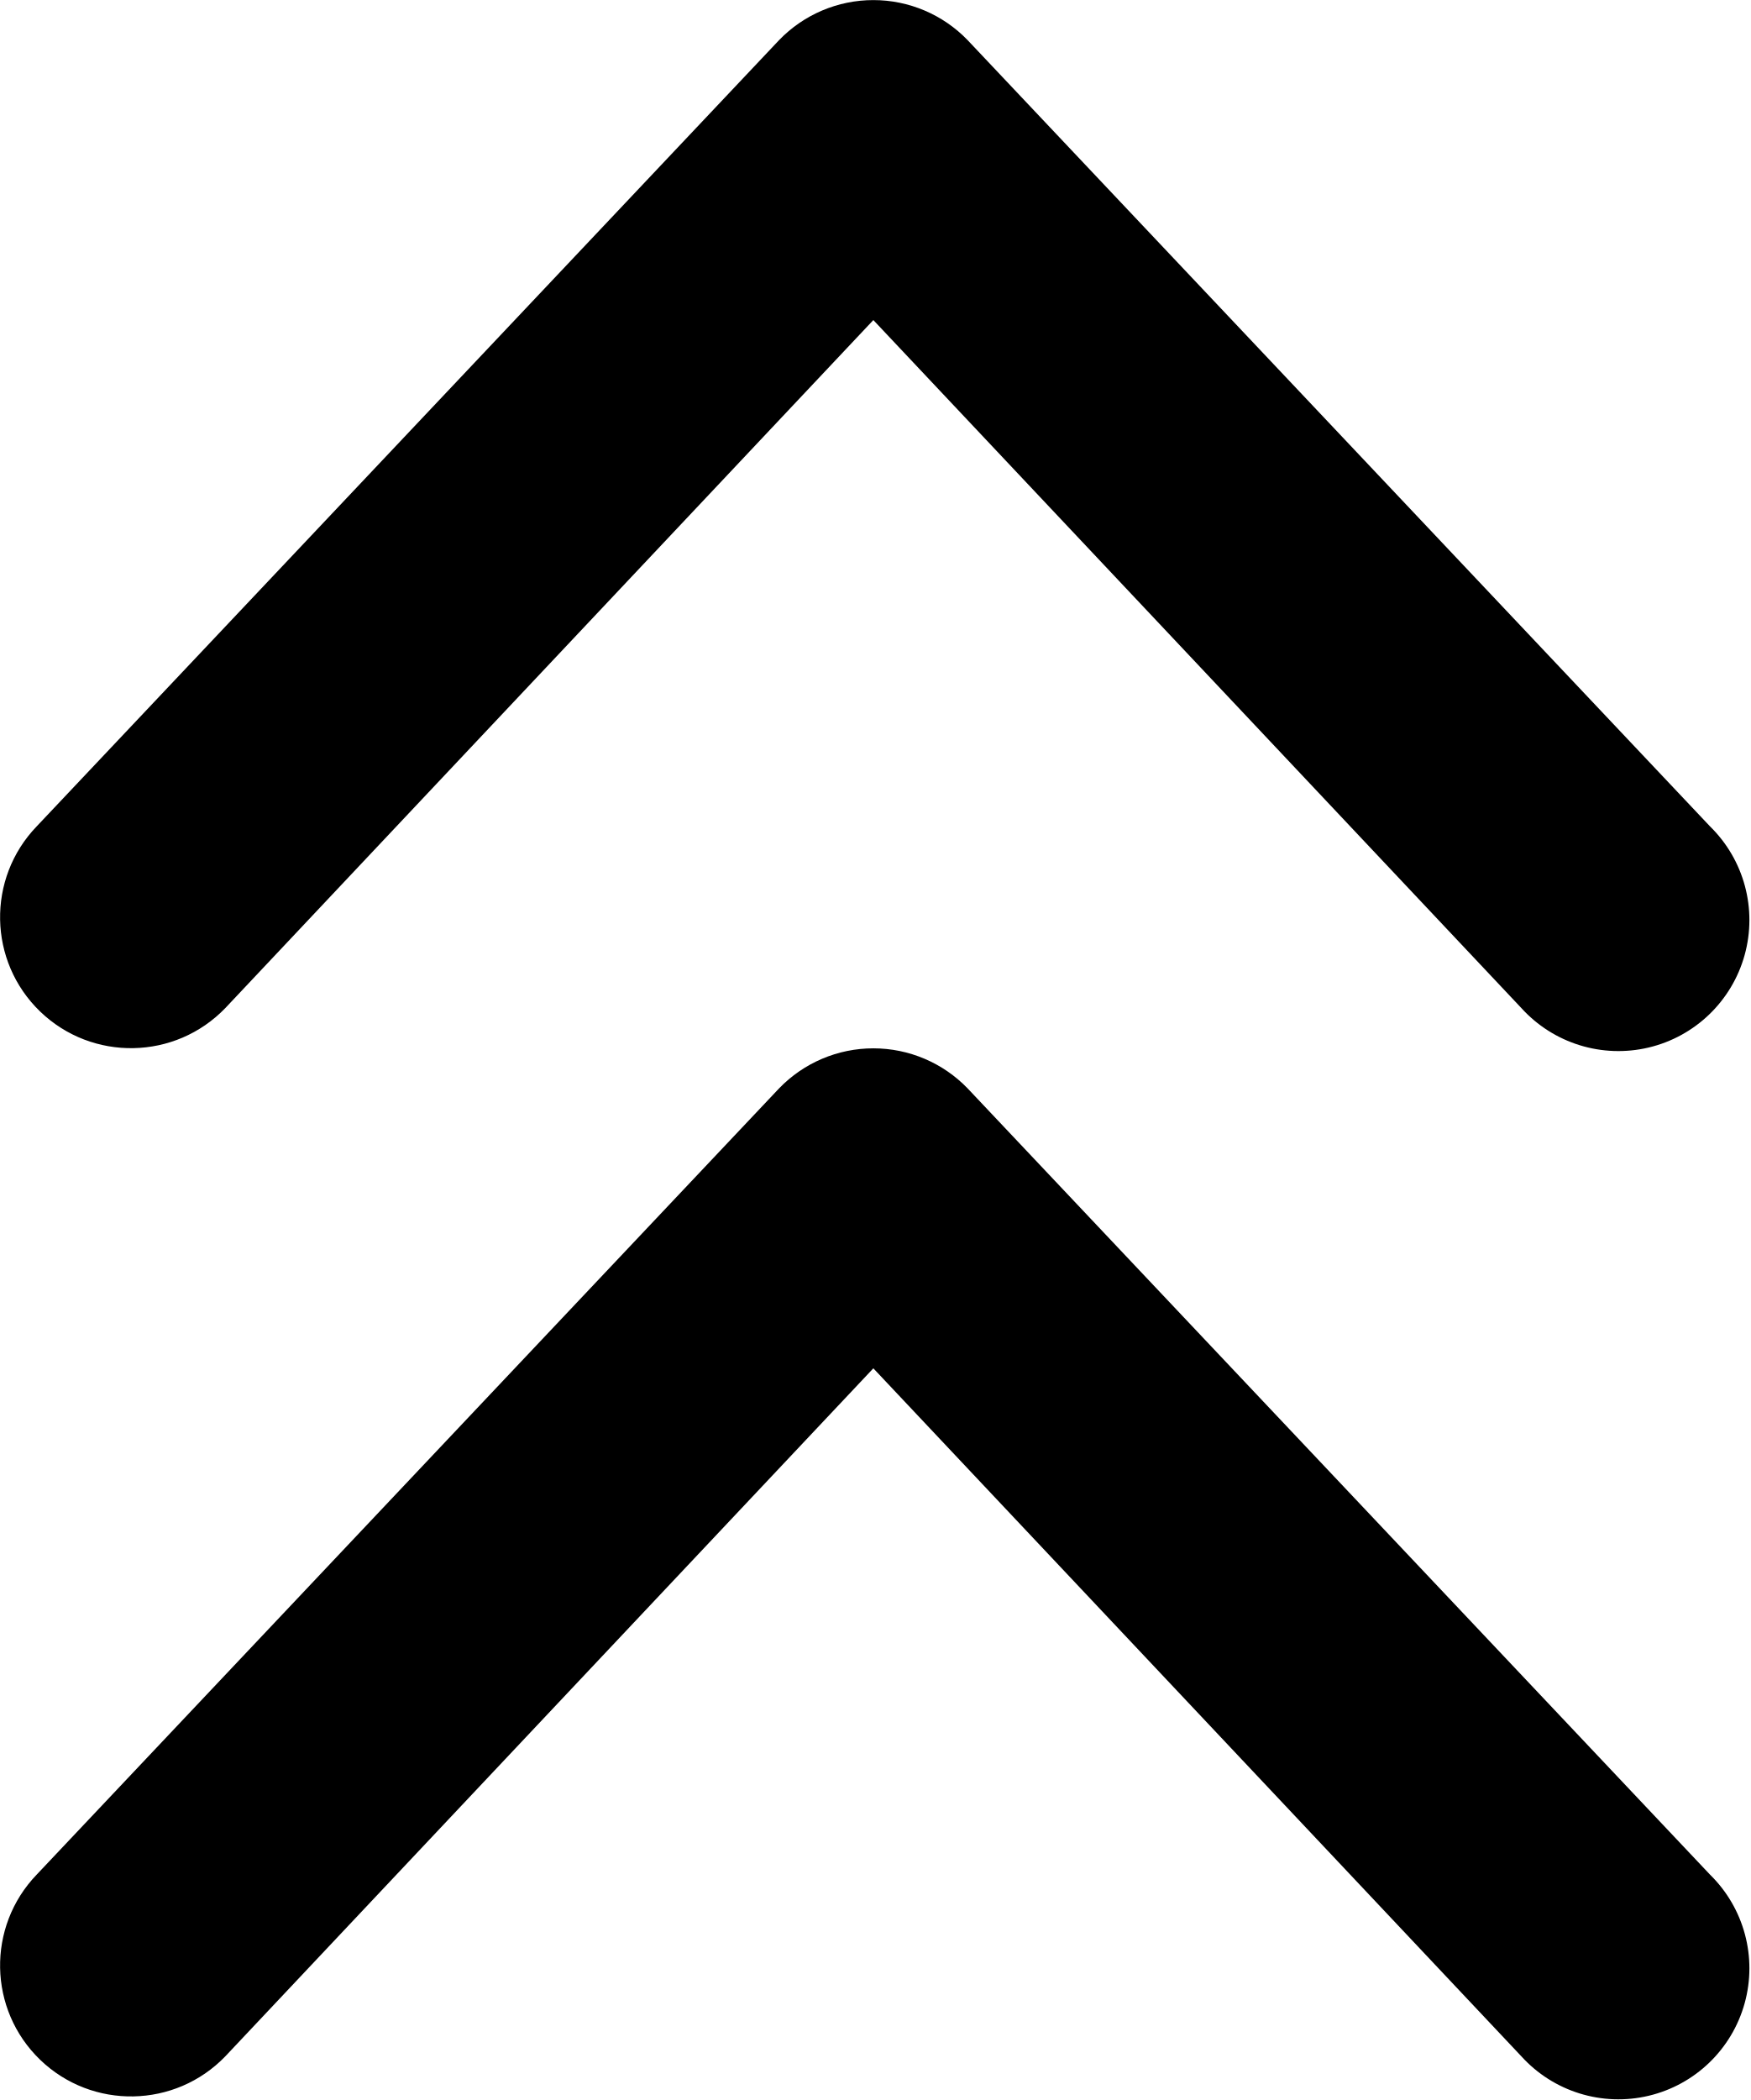
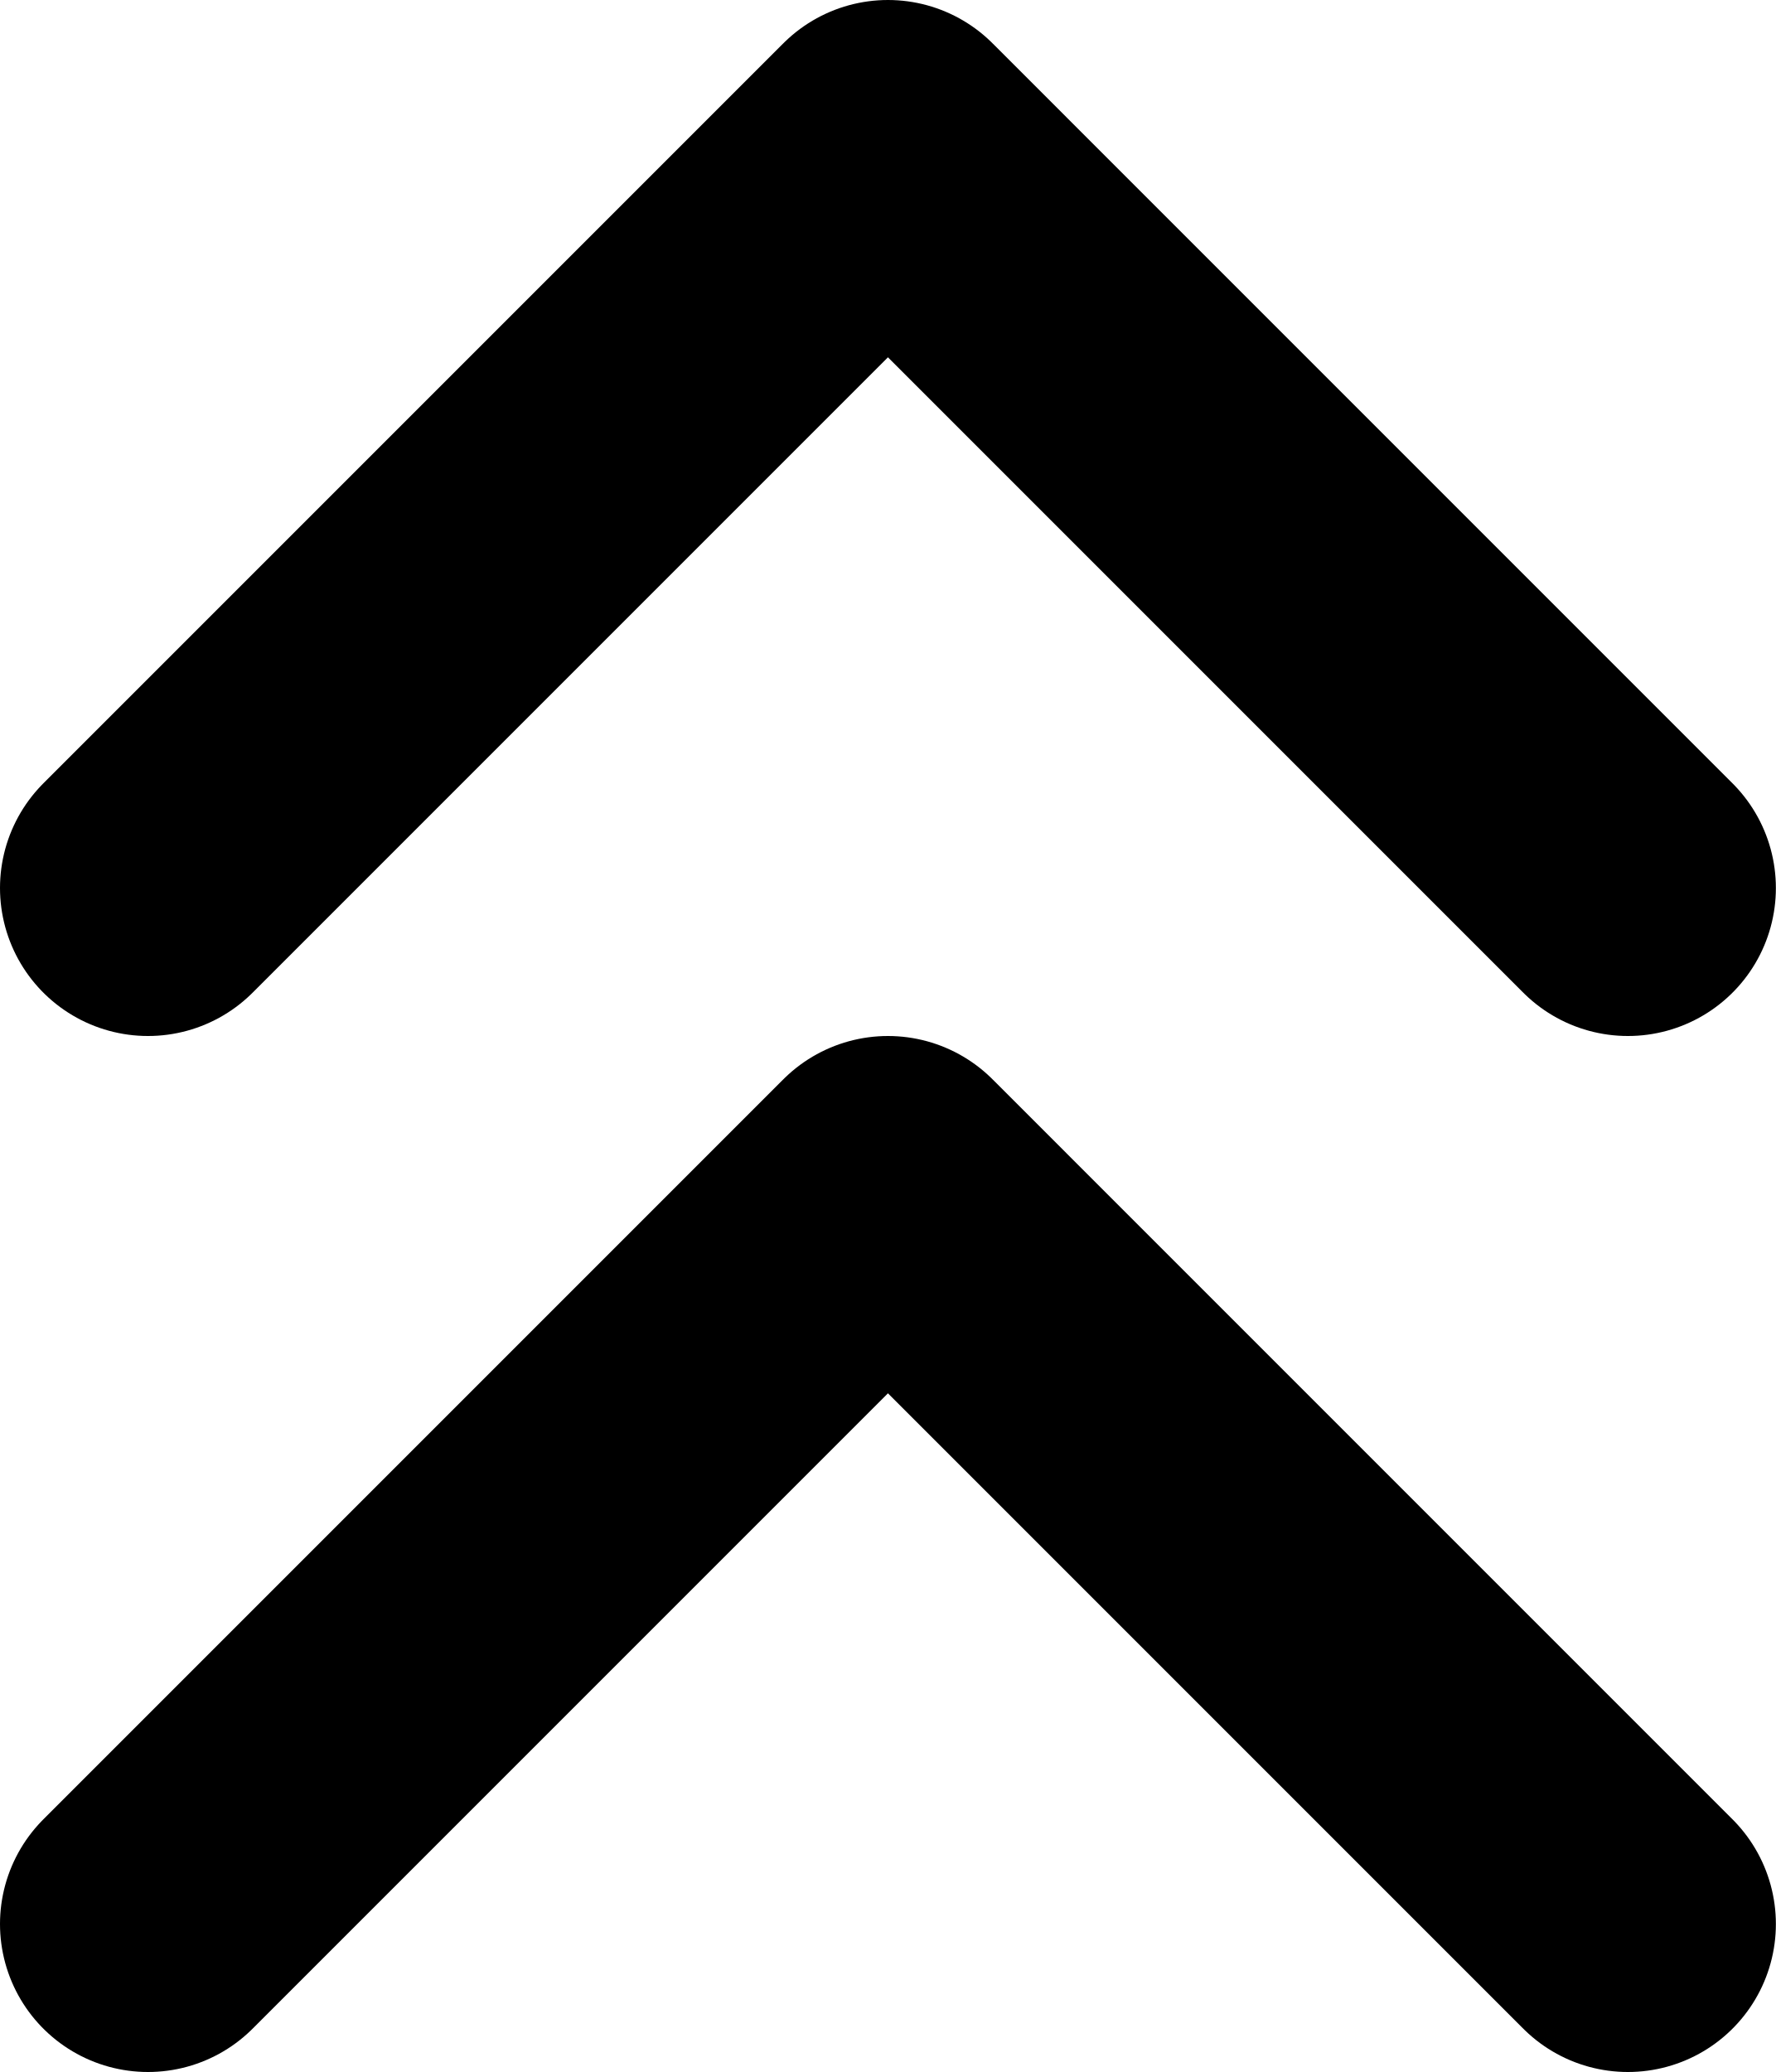
- <svg xmlns="http://www.w3.org/2000/svg" fill="none" viewBox="3 2 10.02 12.02">
-   <path fill="currentColor" fill-rule="evenodd" d="M3.23 13.79a.75.75 0 0 1-.02-1.06l4.25-4.5a.75.75 0 0 1 1.08 0l4.25 4.5a.75.75 0 1 1-1.08 1.04L8 9.832 4.29 13.77a.75.75 0 0 1-1.06.02m0-6a.75.75 0 0 1-.02-1.06l4.25-4.5a.75.75 0 0 1 1.08 0l4.25 4.5a.75.75 0 1 1-1.08 1.04L8 3.832 4.29 7.77a.75.75 0 0 1-1.06.02" clip-rule="evenodd" />
+ <svg xmlns="http://www.w3.org/2000/svg" fill="none" stroke="currentColor" stroke-linecap="round" stroke-linejoin="round" stroke-width="2" class="lucide-chevrons-up" viewBox="6 5 12 14">
+   <path d="m17 11-5-5-5 5m10 7-5-5-5 5" />
</svg>
